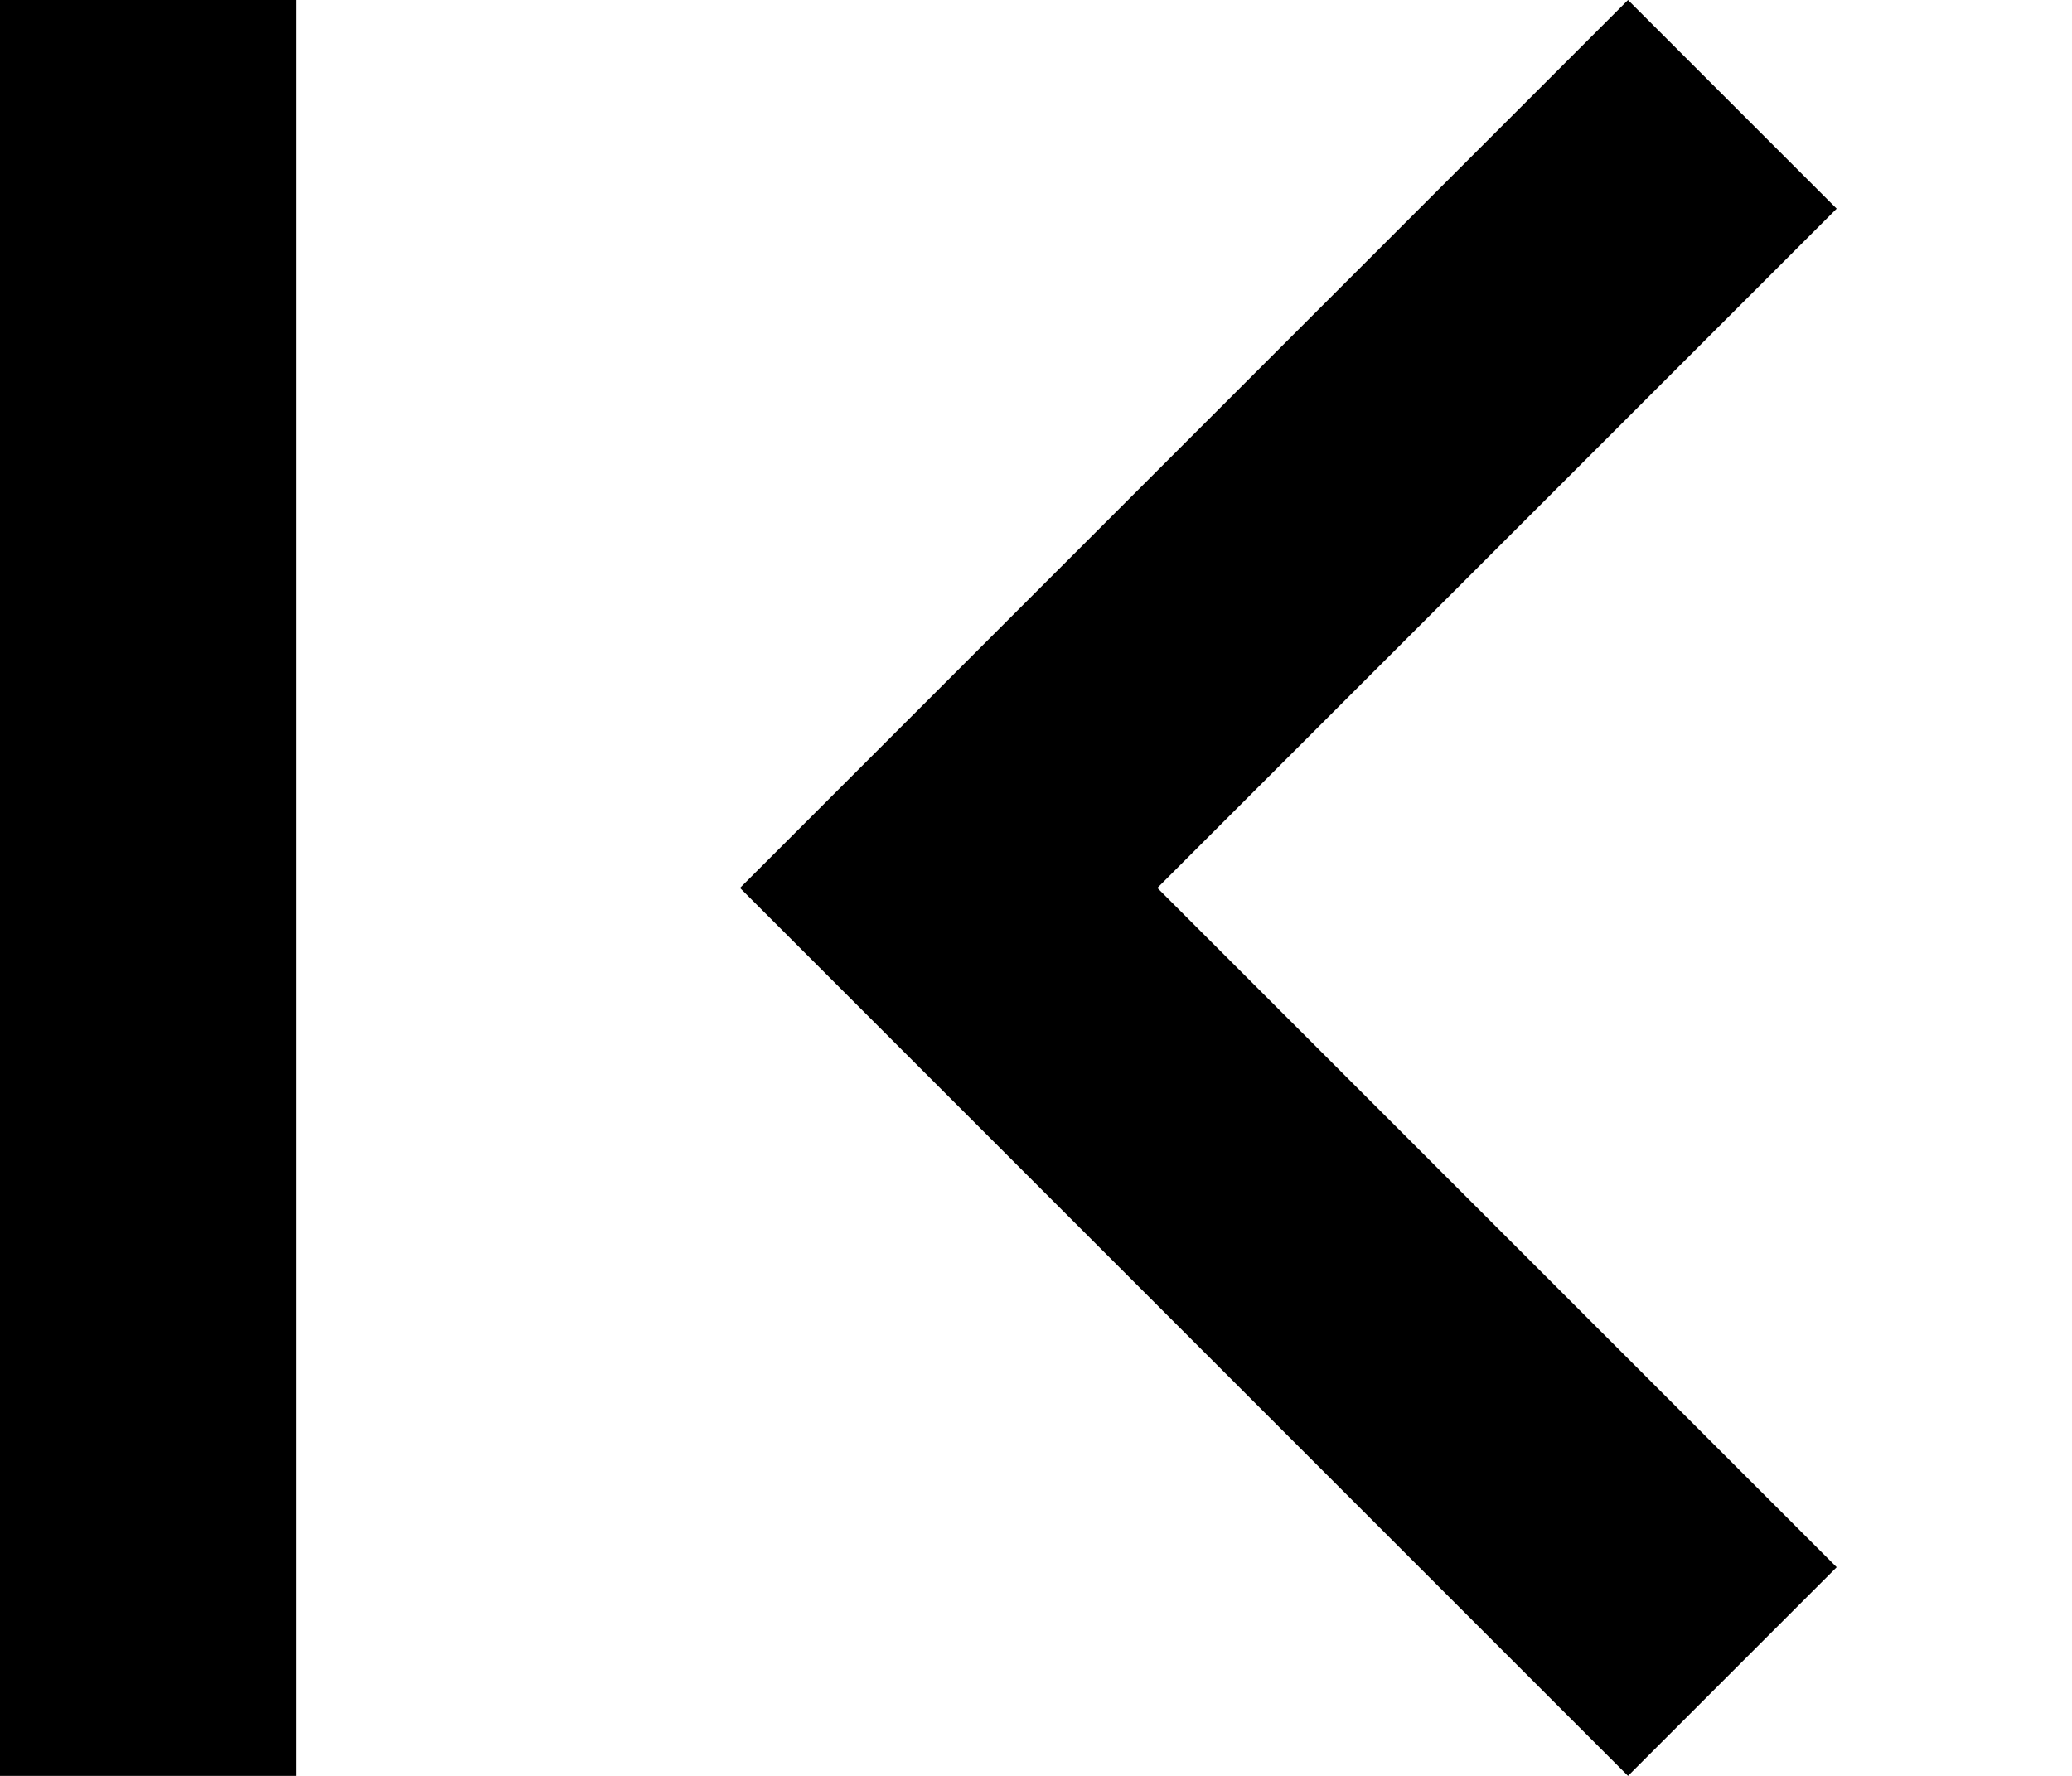
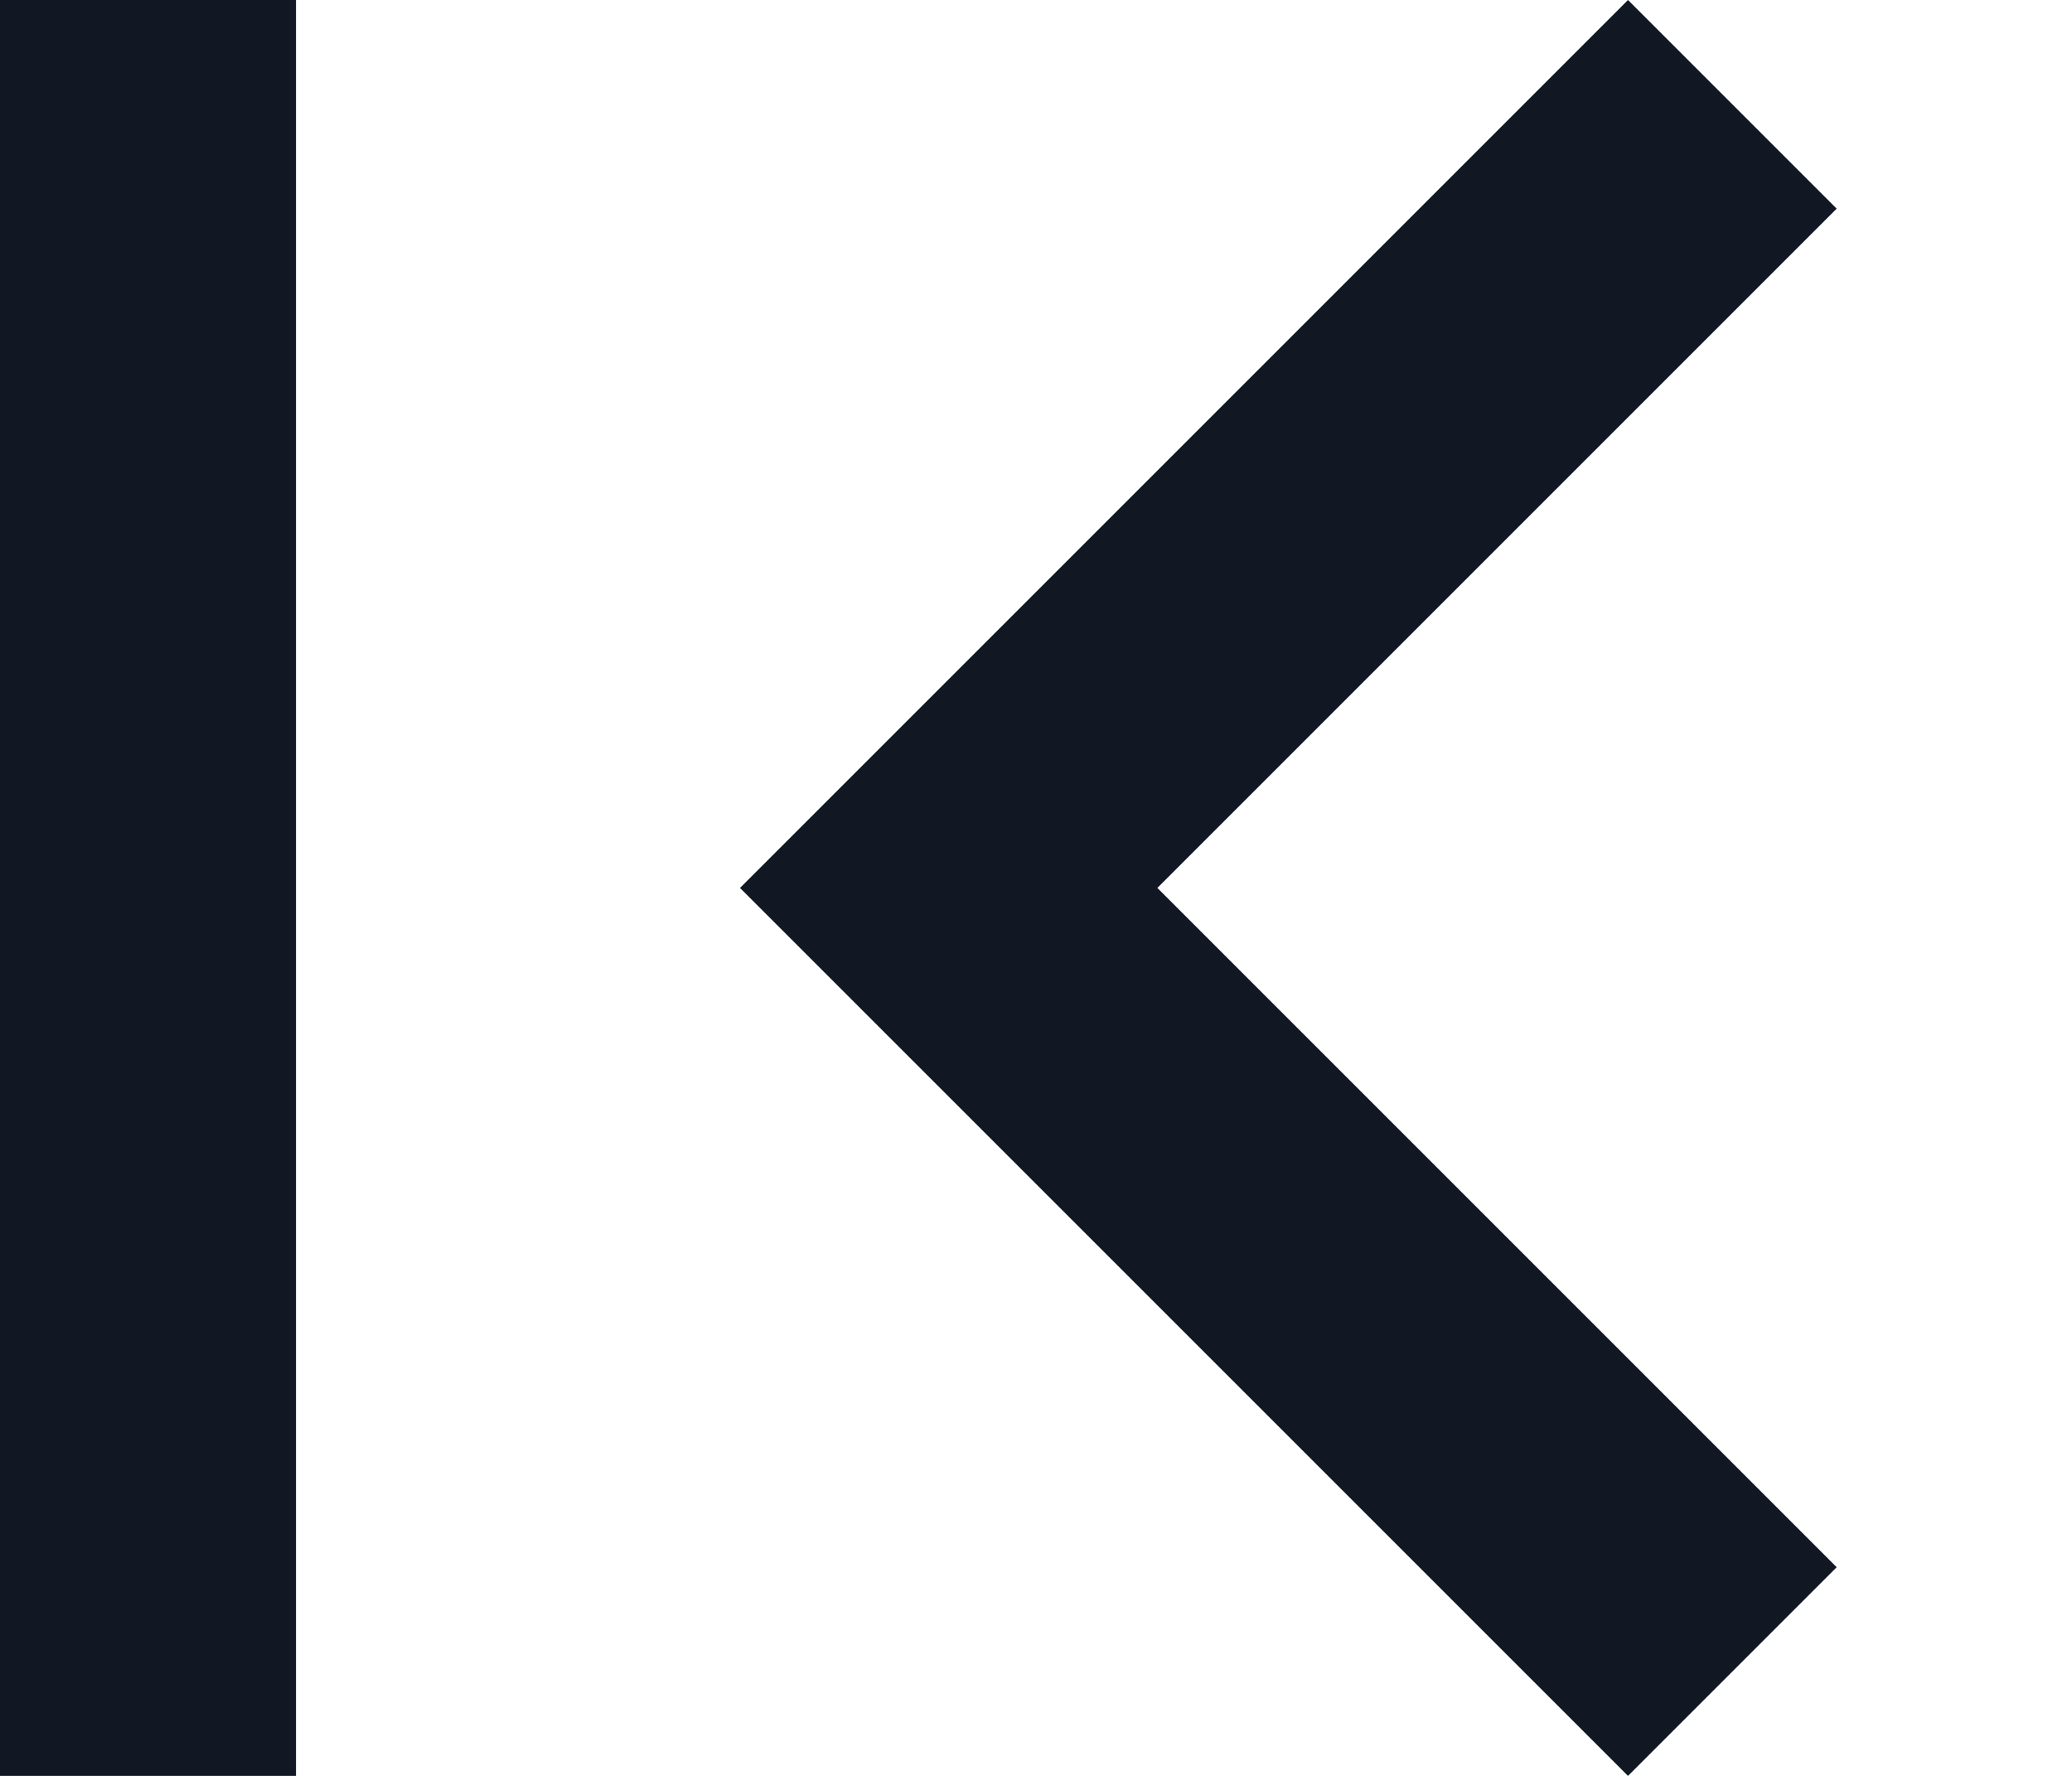
<svg xmlns="http://www.w3.org/2000/svg" width="7" height="6" fill="none" viewBox="0 0 7 6">
-   <path fill="#000" d="M6.205 5.295L3.91 3L6.205 0.705L5.5 0L2.5 3L5.5 6L6.205 5.295ZM0 0H1V6H0V0Z" />
+   <path fill="#111824" d="M6.205 5.295L3.91 3L6.205 0.705L5.5 0L2.5 3L5.5 6L6.205 5.295ZM0 0H1V6H0V0Z" />
</svg>
